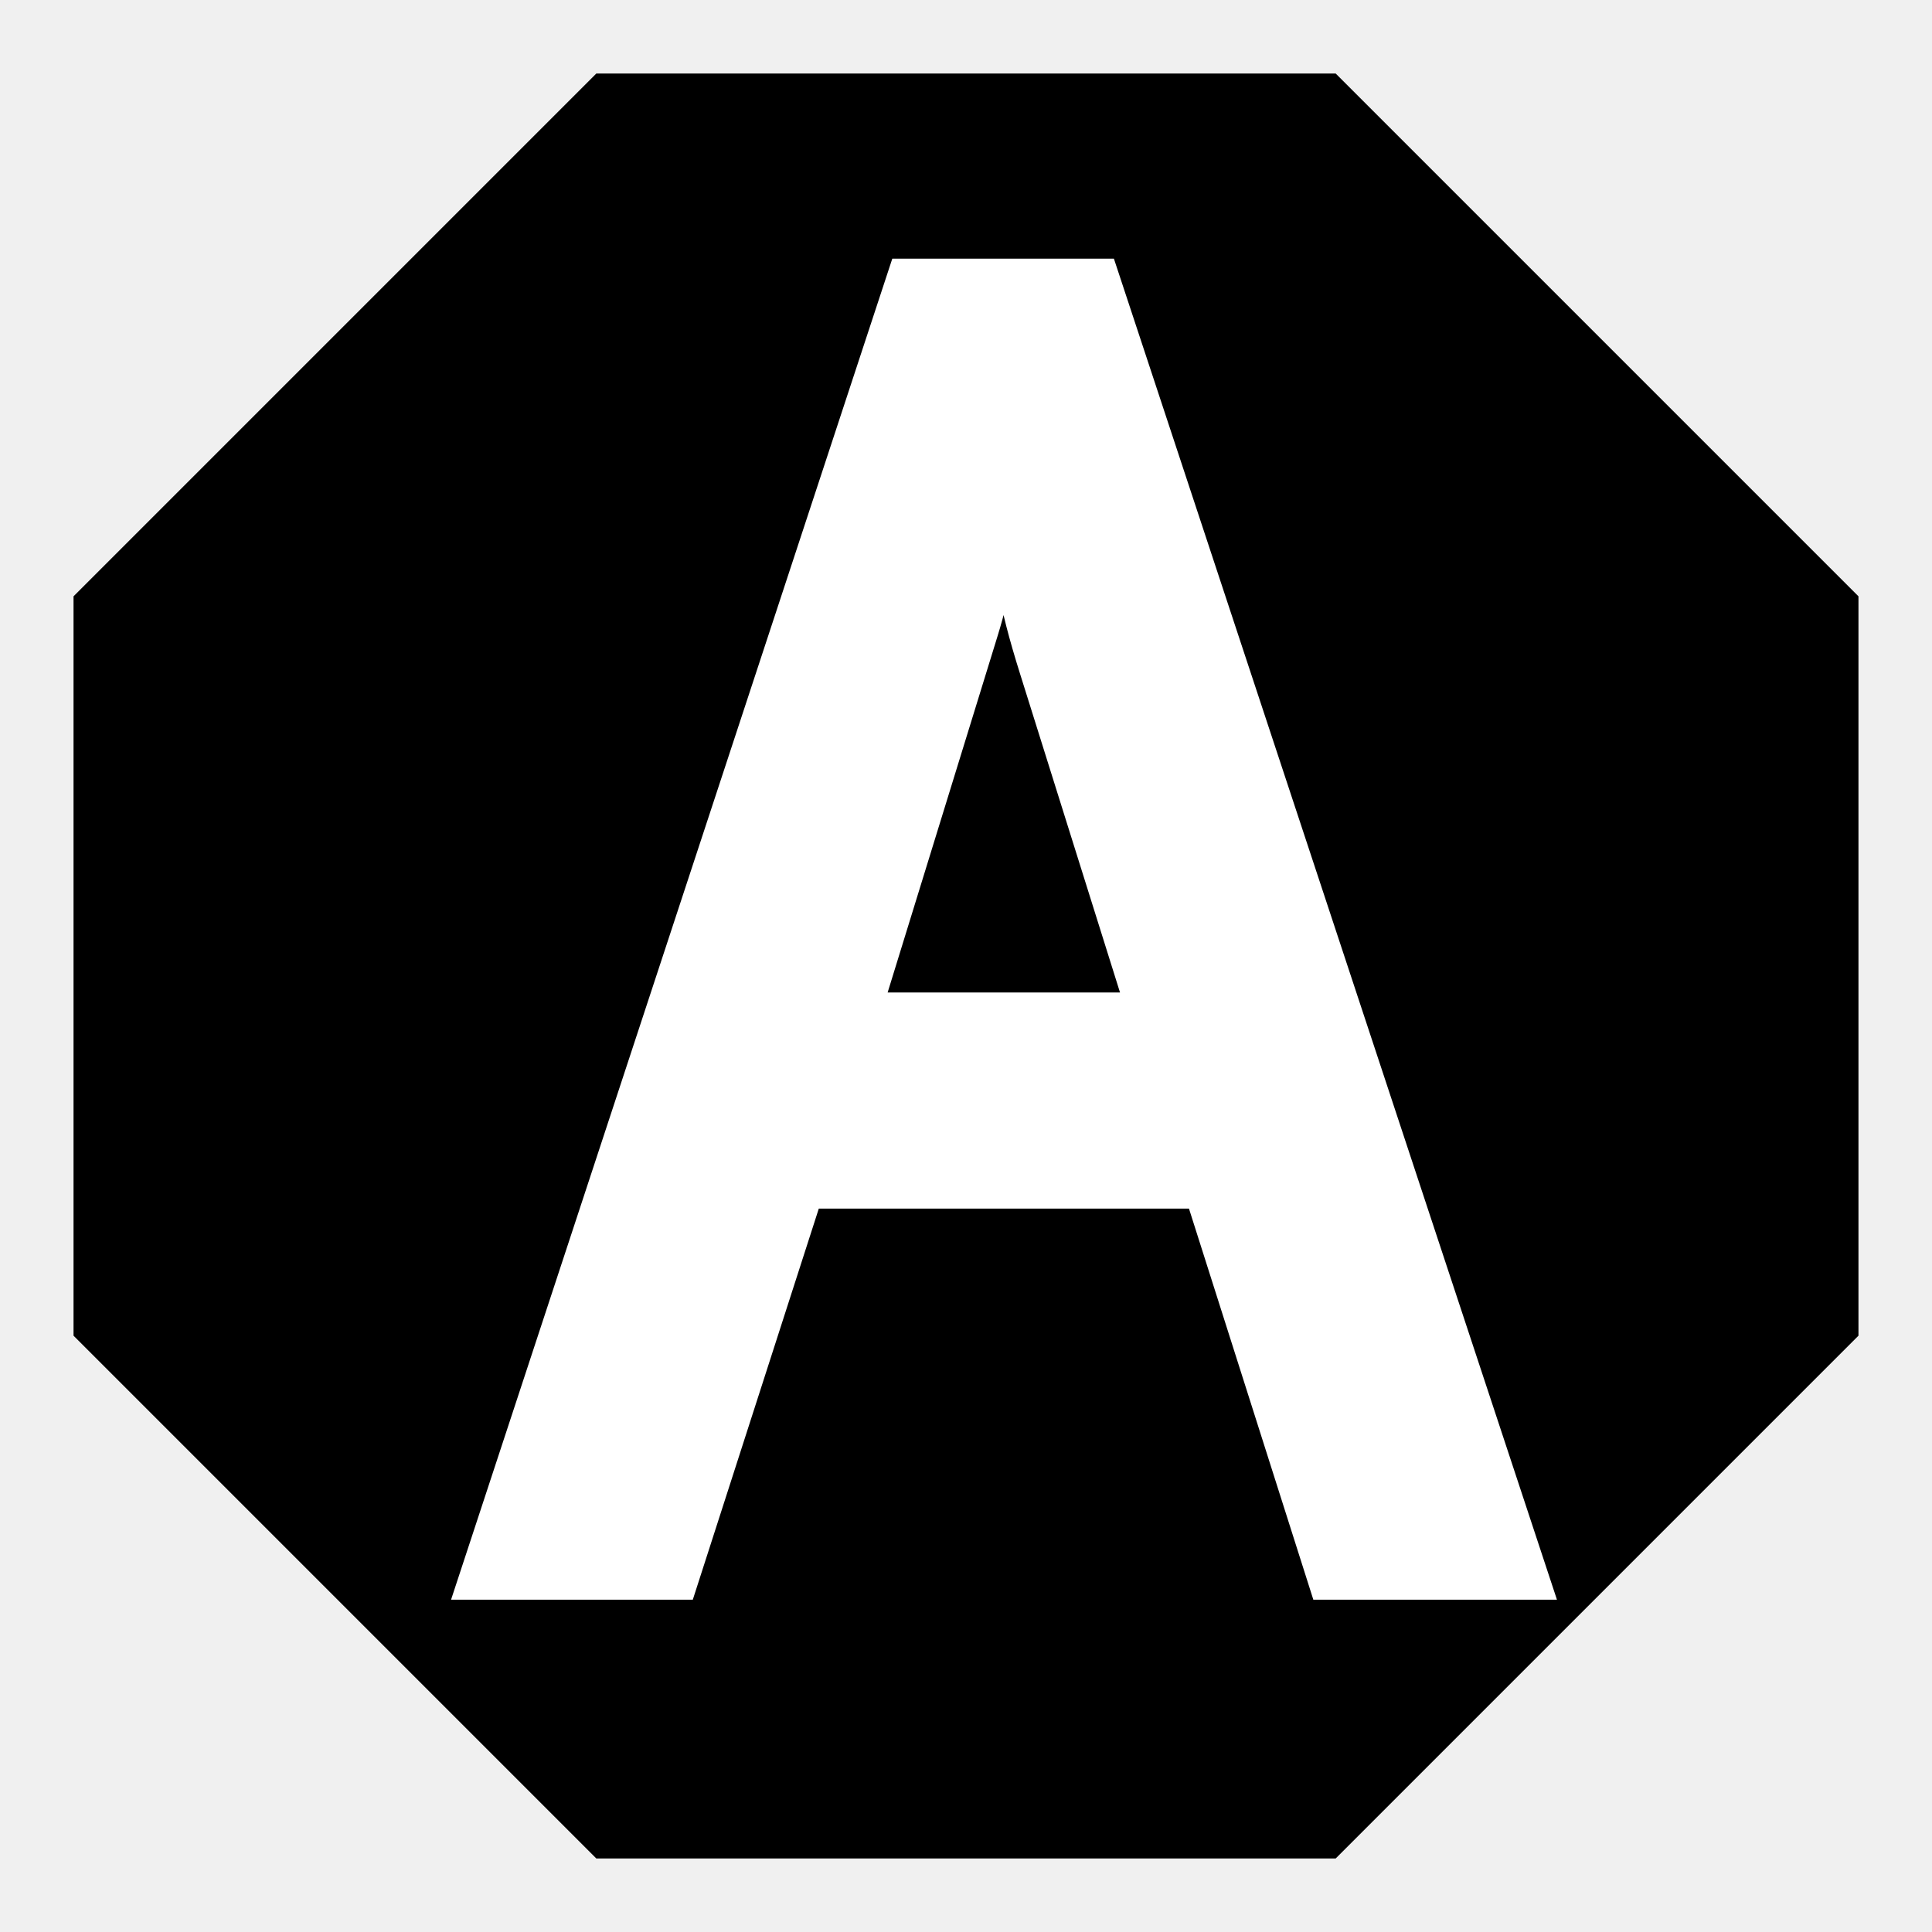
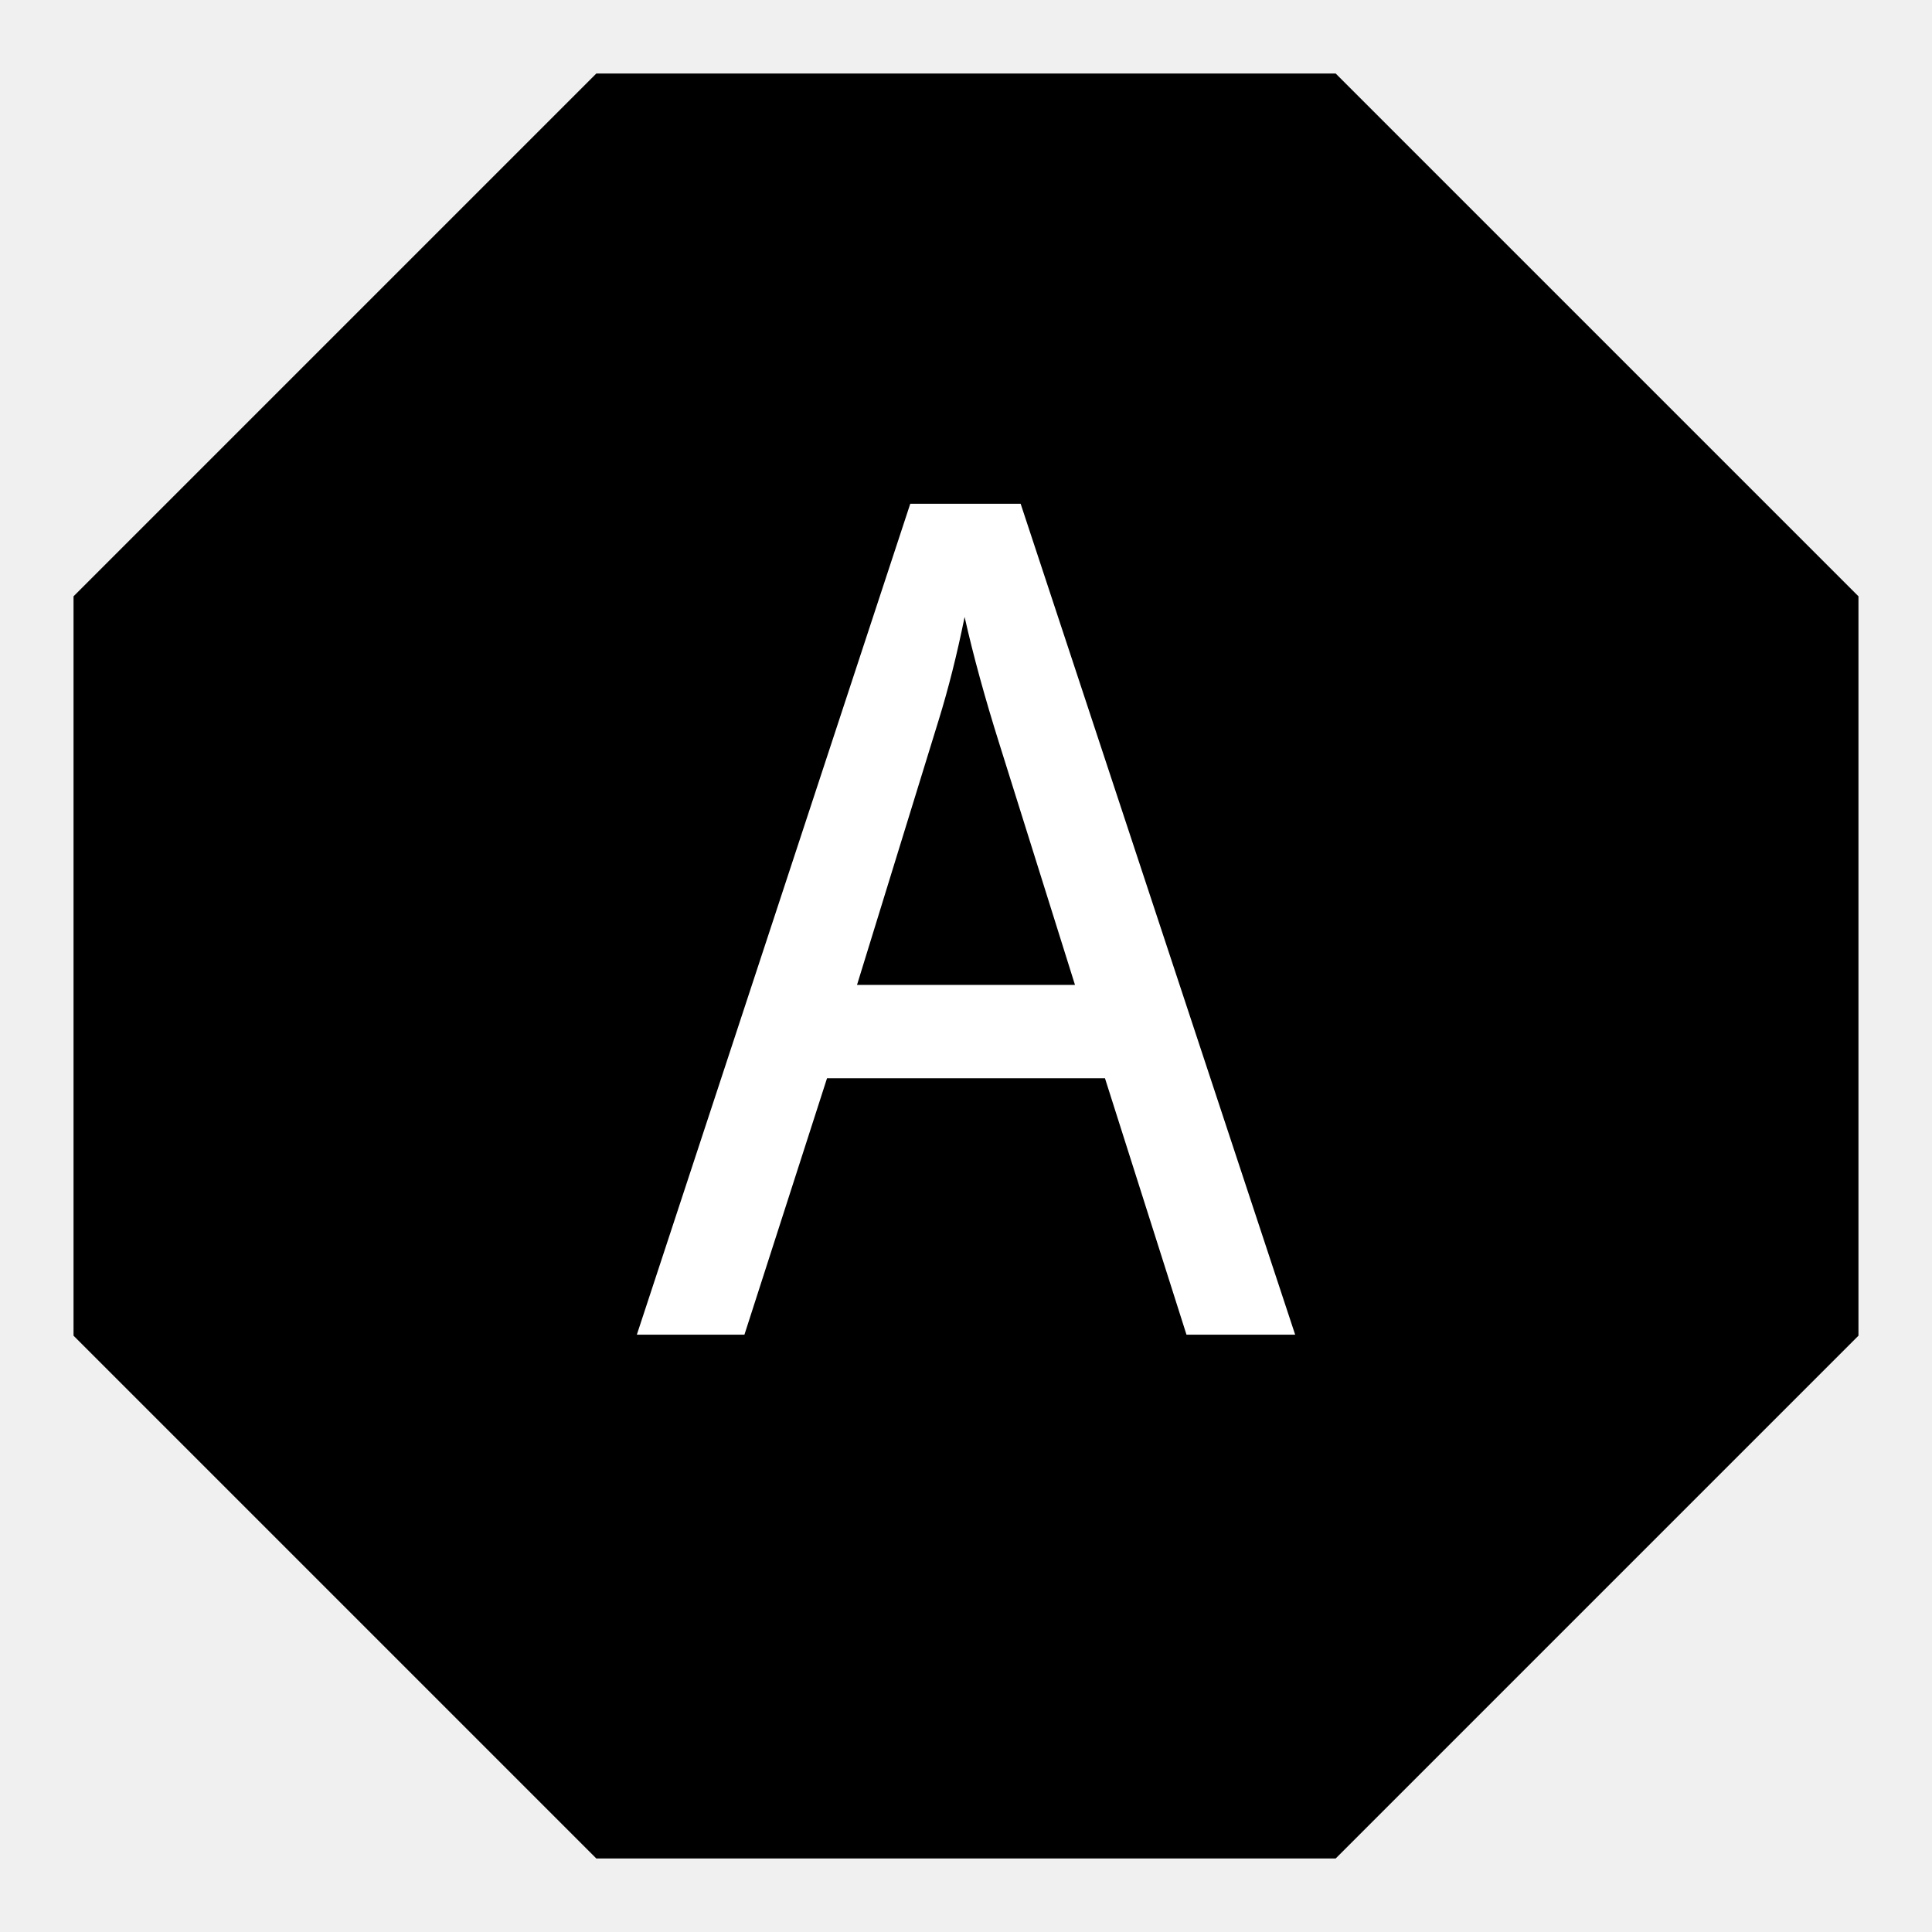
<svg xmlns="http://www.w3.org/2000/svg" width="100%" height="100%" viewBox="0 0 500 500" version="1.1" xml:space="preserve" style="fill-rule:evenodd;clip-rule:evenodd;stroke-linejoin:round;stroke-miterlimit:2;">
  <path d="M154.329,19.03l191.342,0l135.299,135.299l-0,191.342l-135.299,135.299l-191.342,-0l-135.299,-135.299l0,-191.342l135.299,-135.299Z" style="fill:#000000;" />
-   <text x="113px" y="414px" style="fill:#FFFFFF;font-family:'Noto Mono', 'Noto Sans Mono';font-weight:700;font-size:457.578px;">A</text>
+   <text x="50%" y="53%" font-size="300px" font-weight="600" dominant-baseline="middle" text-anchor="middle" style="fill:#FFFFFF;font-family:'Noto Mono', 'Noto Sans Mono'">A</text>
</svg>
